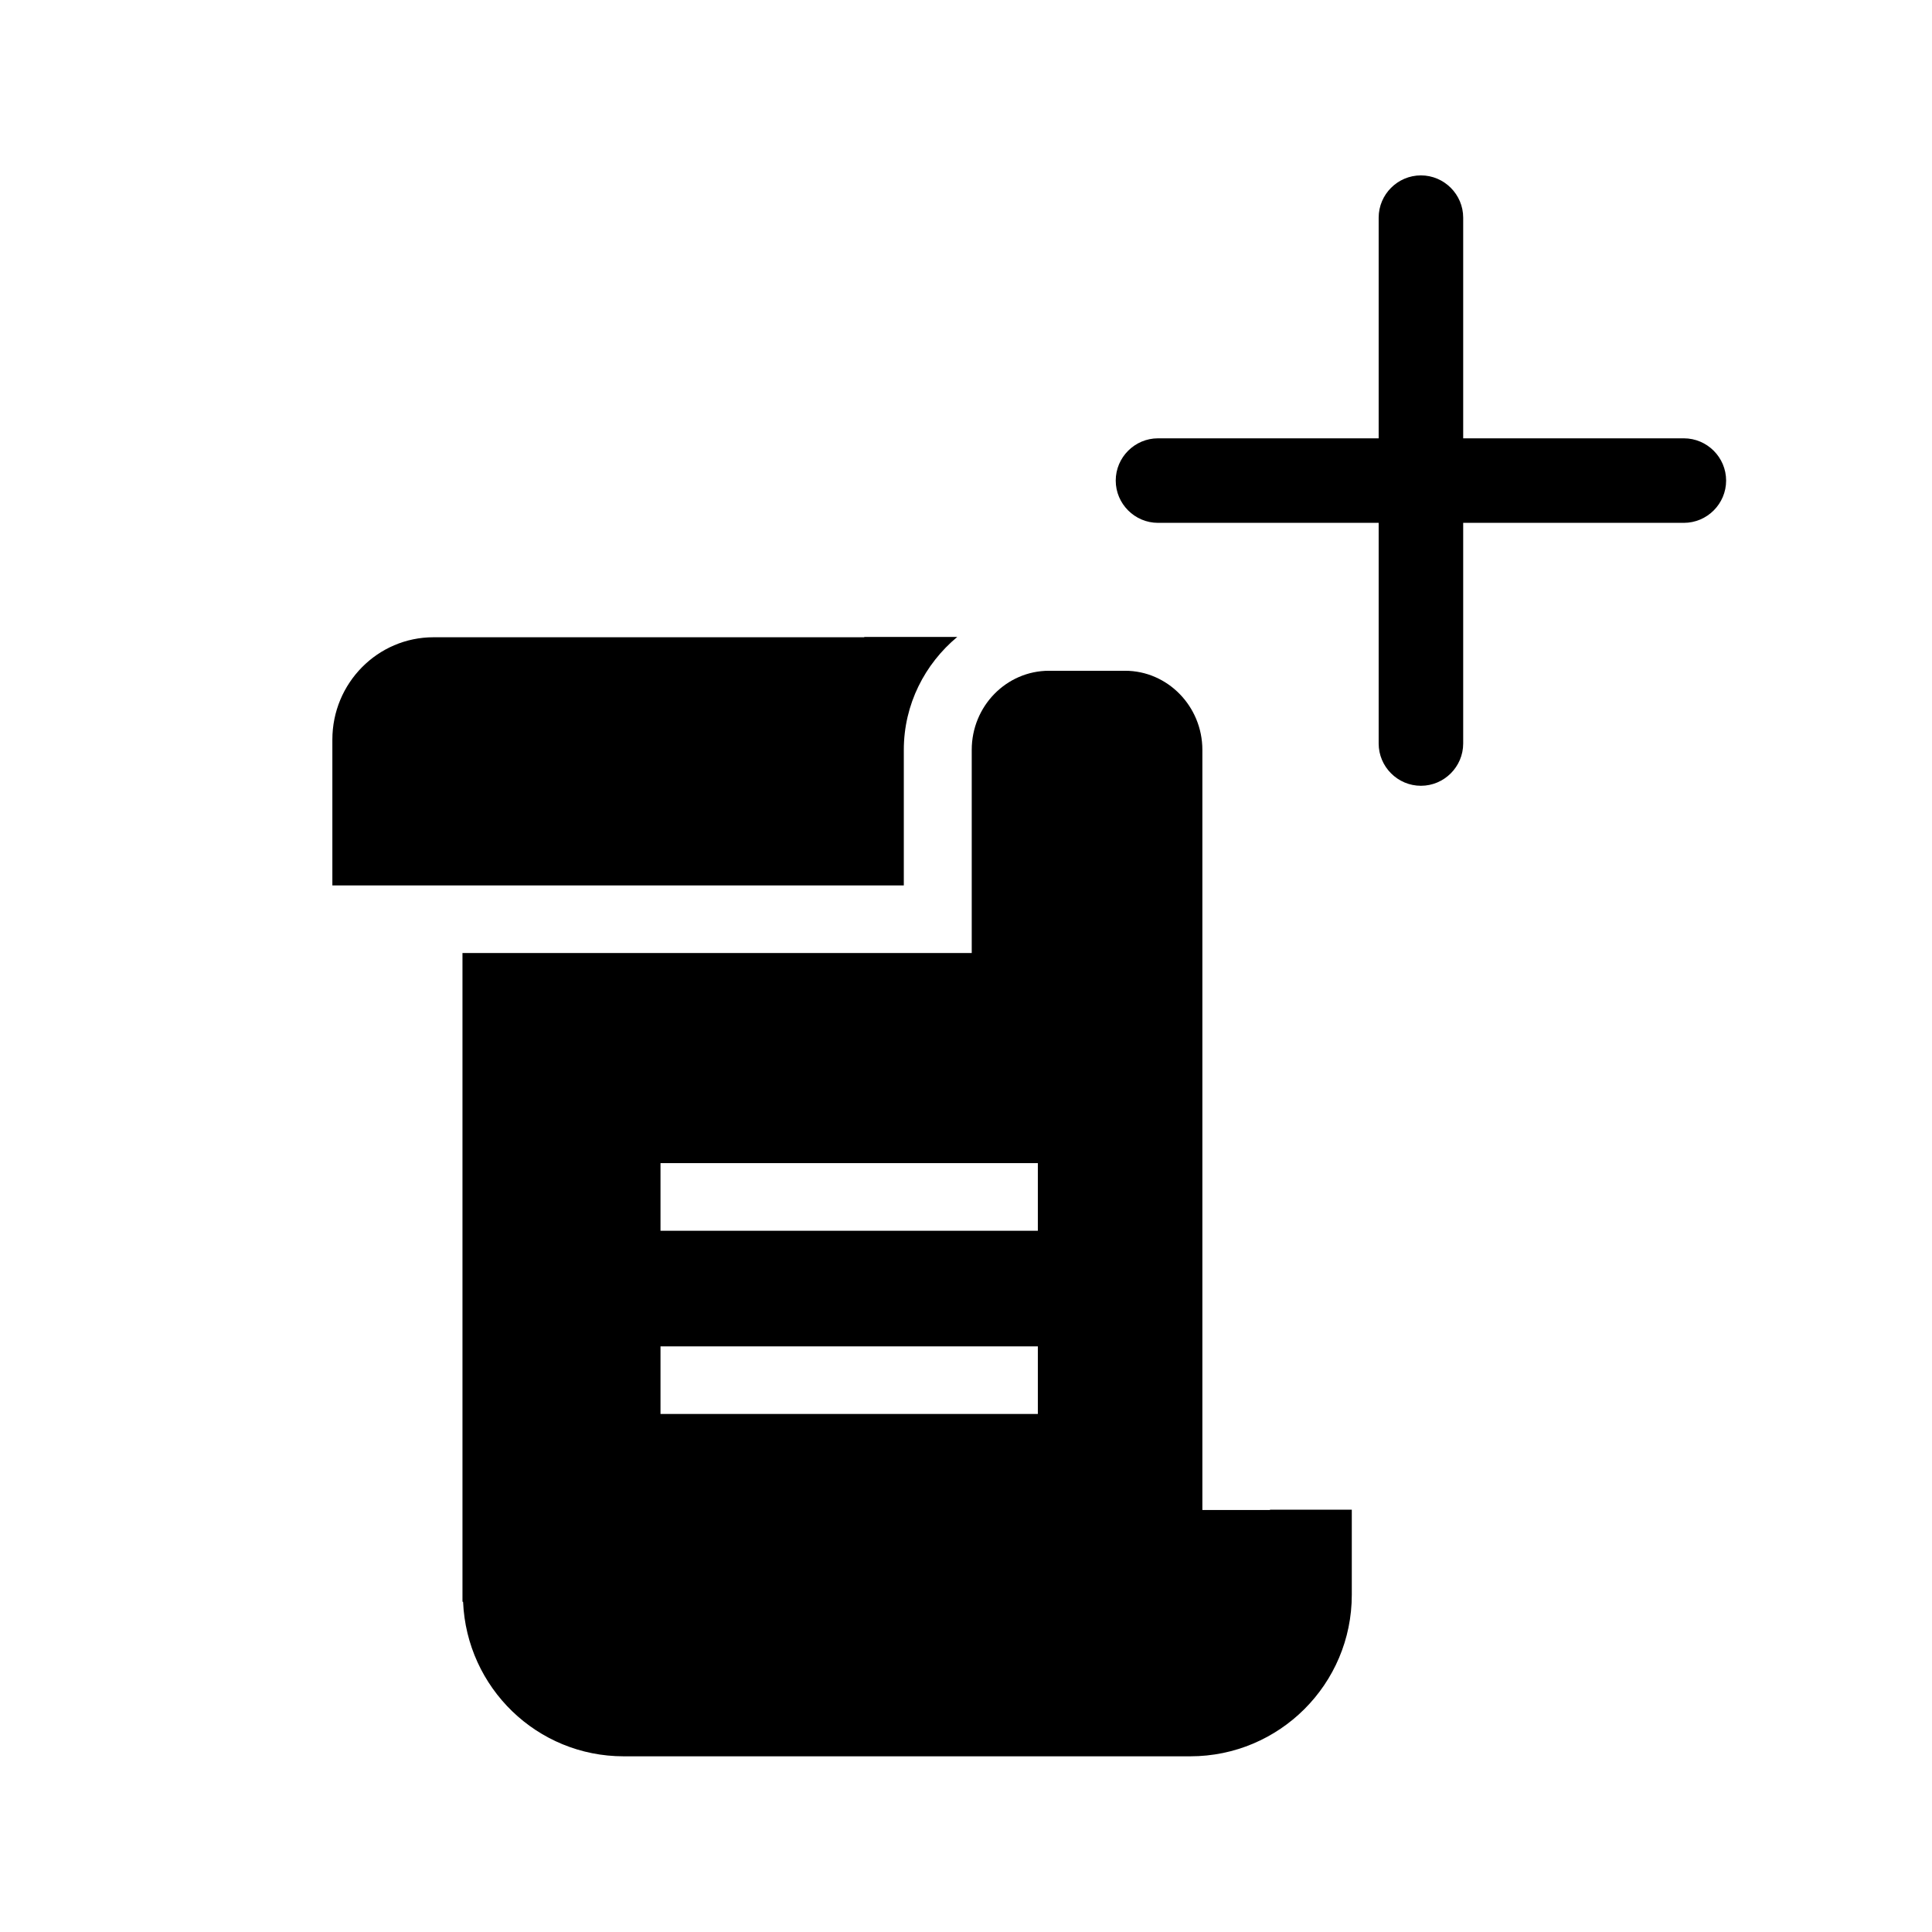
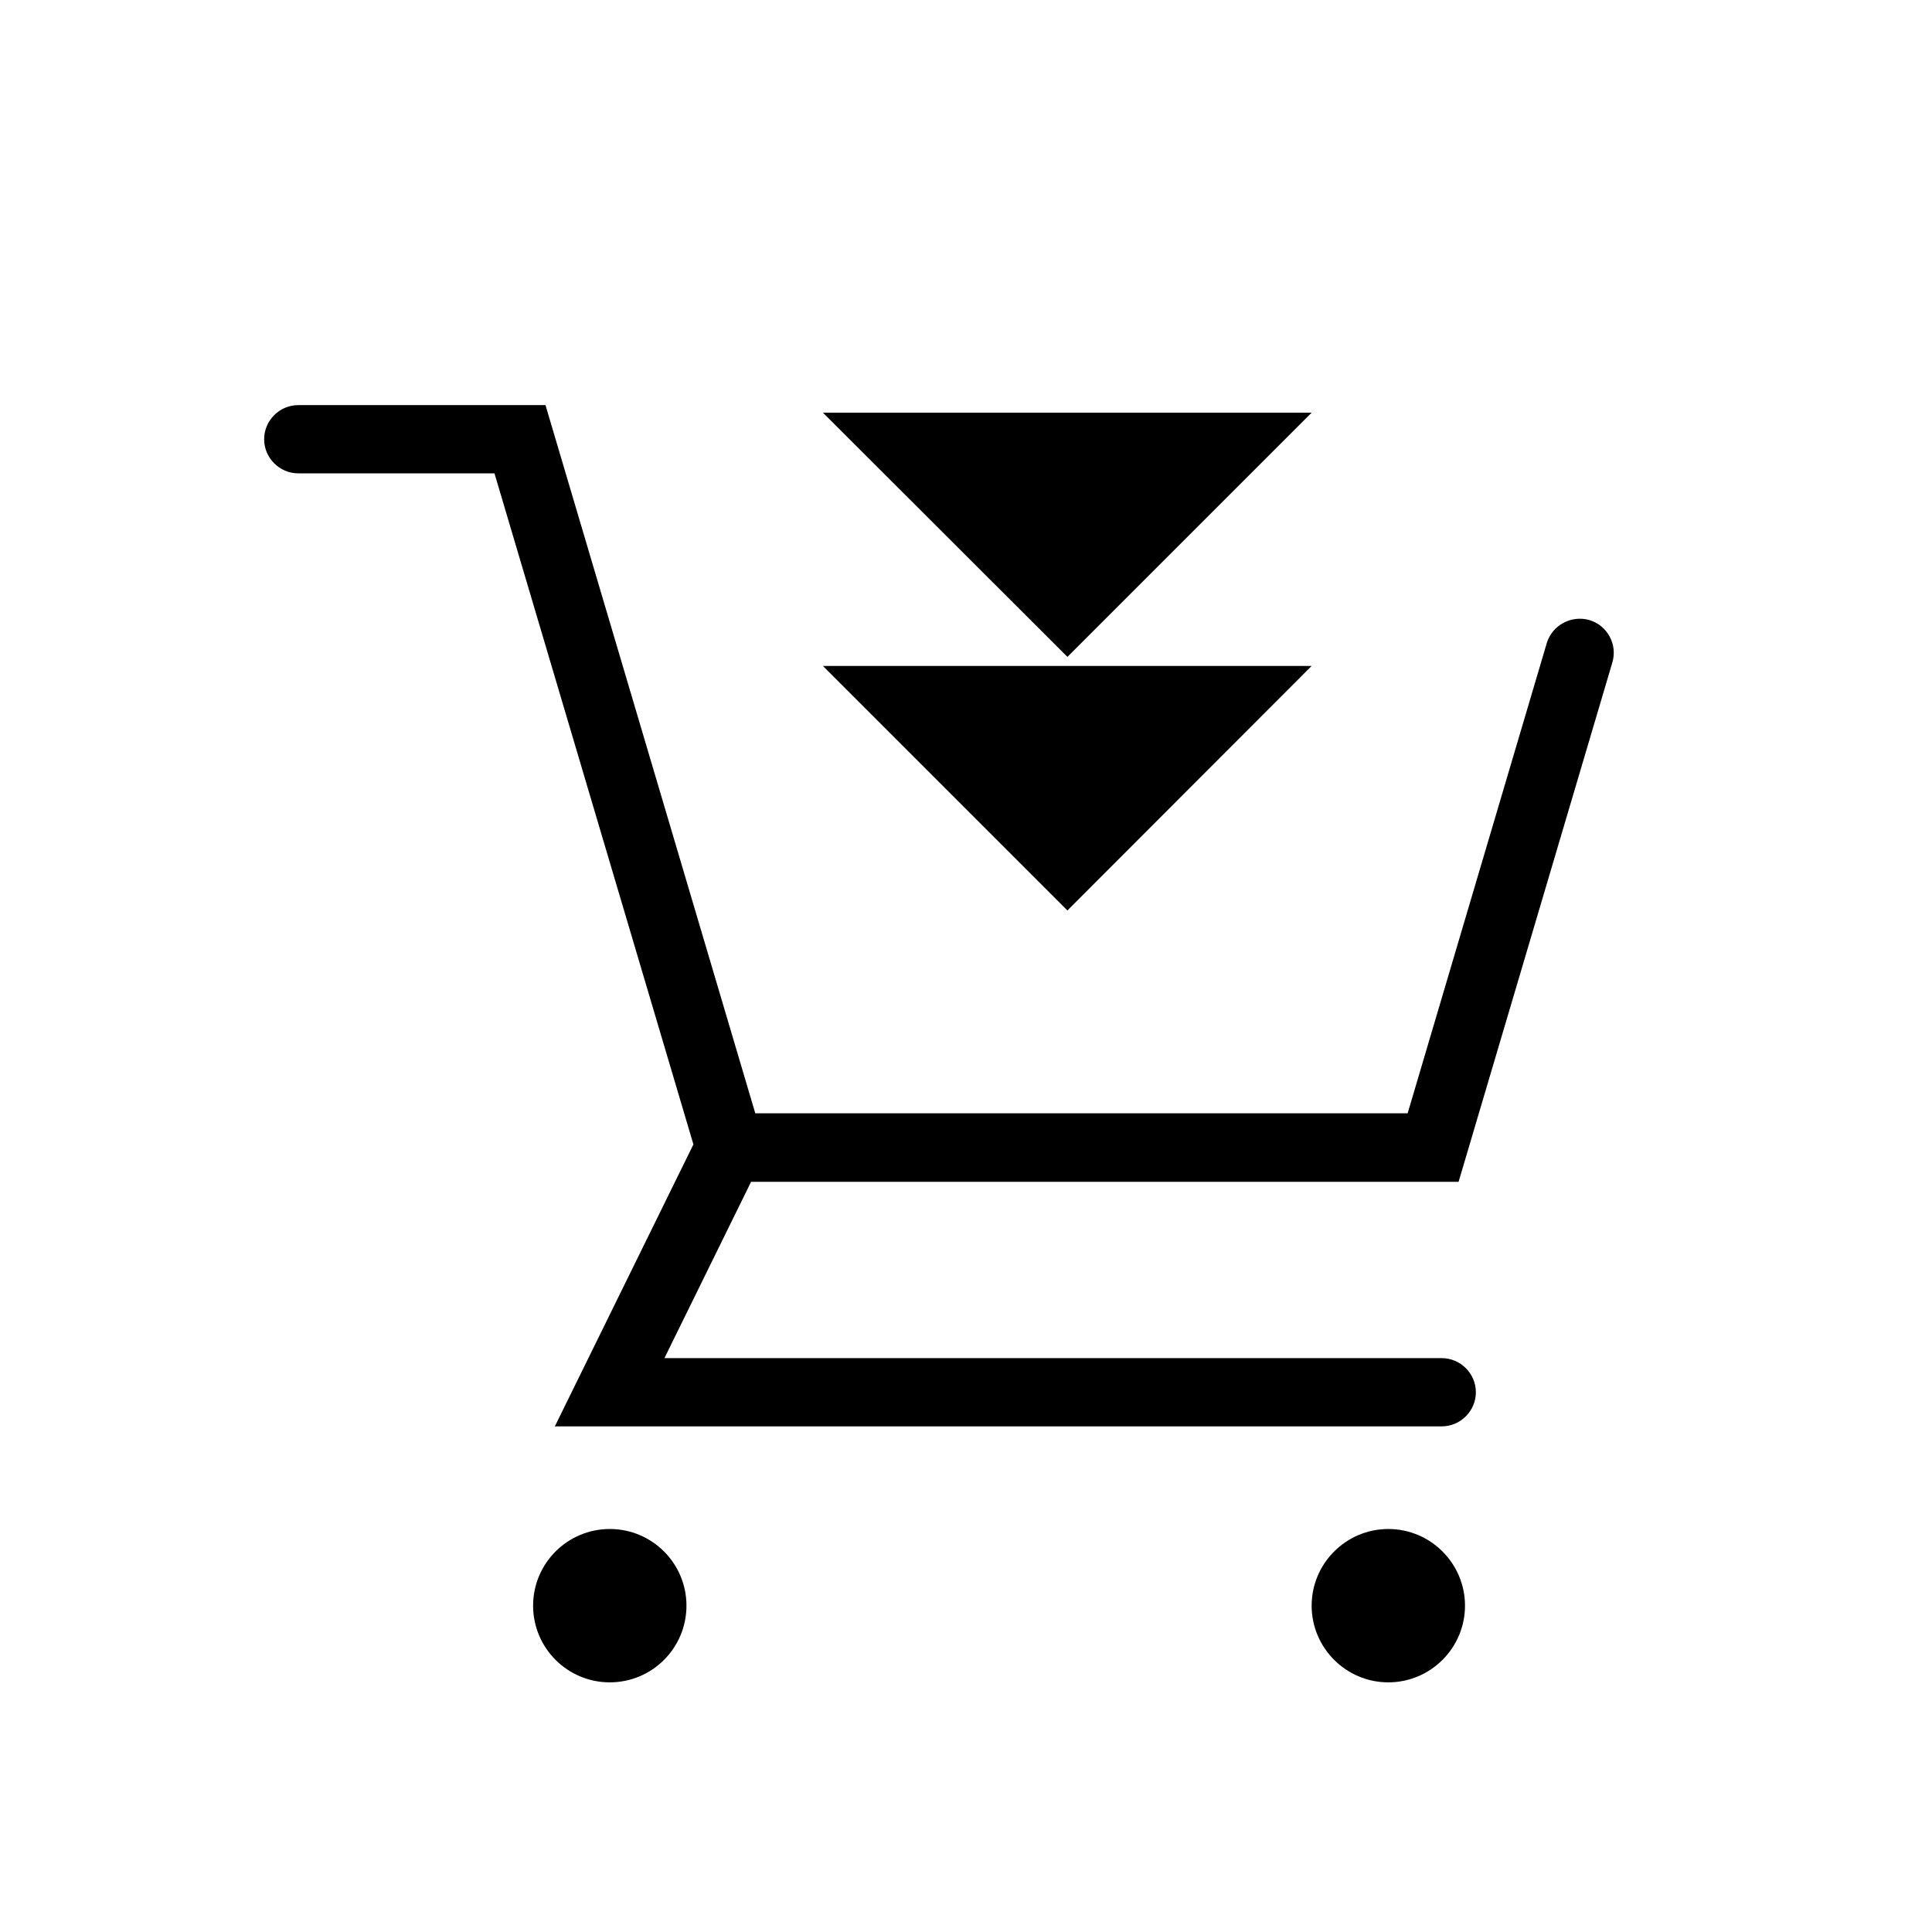
<svg xmlns="http://www.w3.org/2000/svg" aria-hidden="true" focusable="false" viewBox="0 0 64 64">
-   <g>
-     <path d="m28.63,21.11h-14.27c-1.85,0-3.35,1.52-3.35,3.39v4.83h18.93v-4.49c0-1.51.7-2.85,1.77-3.74h-3.08Z" />
-     <path d="m42.07,50.02h0s-2.24,0-2.24,0v-25.18c0-1.44-1.15-2.62-2.56-2.62h-2.52c-1.41,0-2.56,1.17-2.56,2.62v6.73H15.32v21.49h.02c.12,2.85,2.45,5.12,5.32,5.12h18.77c2.95,0,5.35-2.39,5.35-5.35v-2.82h-2.71Zm-7.69-3.18h-12.5v-2.24h12.5v2.24Zm0-6.07h-12.5v-2.24h12.5v2.24Z" />
-   </g>
-   <path d="m55.78,14.52h-7.31v-7.31c0-.77-.63-1.4-1.4-1.4s-1.4.63-1.4,1.4v7.31h-7.31c-.77,0-1.4.63-1.4,1.4s.63,1.4,1.4,1.4h7.31v7.31c0,.77.63,1.4,1.4,1.4s1.4-.63,1.4-1.4v-7.31h7.31c.77,0,1.4-.63,1.4-1.4s-.63-1.4-1.4-1.4Z" />
+   <path class="cls-1" d="M48.32,39.14l5.09-17.19c.18-.6-.16-1.23-.76-1.41-.6-.17-1.23.17-1.41.76l-4.61,15.58h-21.61l-6.95-23.46h-8.19c-.62,0-1.13.51-1.13,1.13s.51,1.13,1.13,1.13h6.5l6.59,22.23-4.59,9.34h29.38c.62,0,1.13-.51,1.13-1.13s-.51-1.13-1.13-1.13h-25.75l2.87-5.84h23.44Z" />
+   <circle class="cls-1" cx="20.2" cy="53.19" r="2.54" />
+   <path class="cls-1" d="M45.99,50.65c-1.4,0-2.54,1.14-2.54,2.54s1.14,2.54,2.54,2.54,2.54-1.14,2.54-2.54-1.14-2.54-2.54-2.54Z" />
+   <polygon class="cls-1" points="43.45 22.06 27.26 22.06 35.36 30.16 43.45 22.06" />
+   <polygon class="cls-1" points="43.45 13.67 27.26 13.67 35.36 21.76 43.45 13.67" />
</svg>
